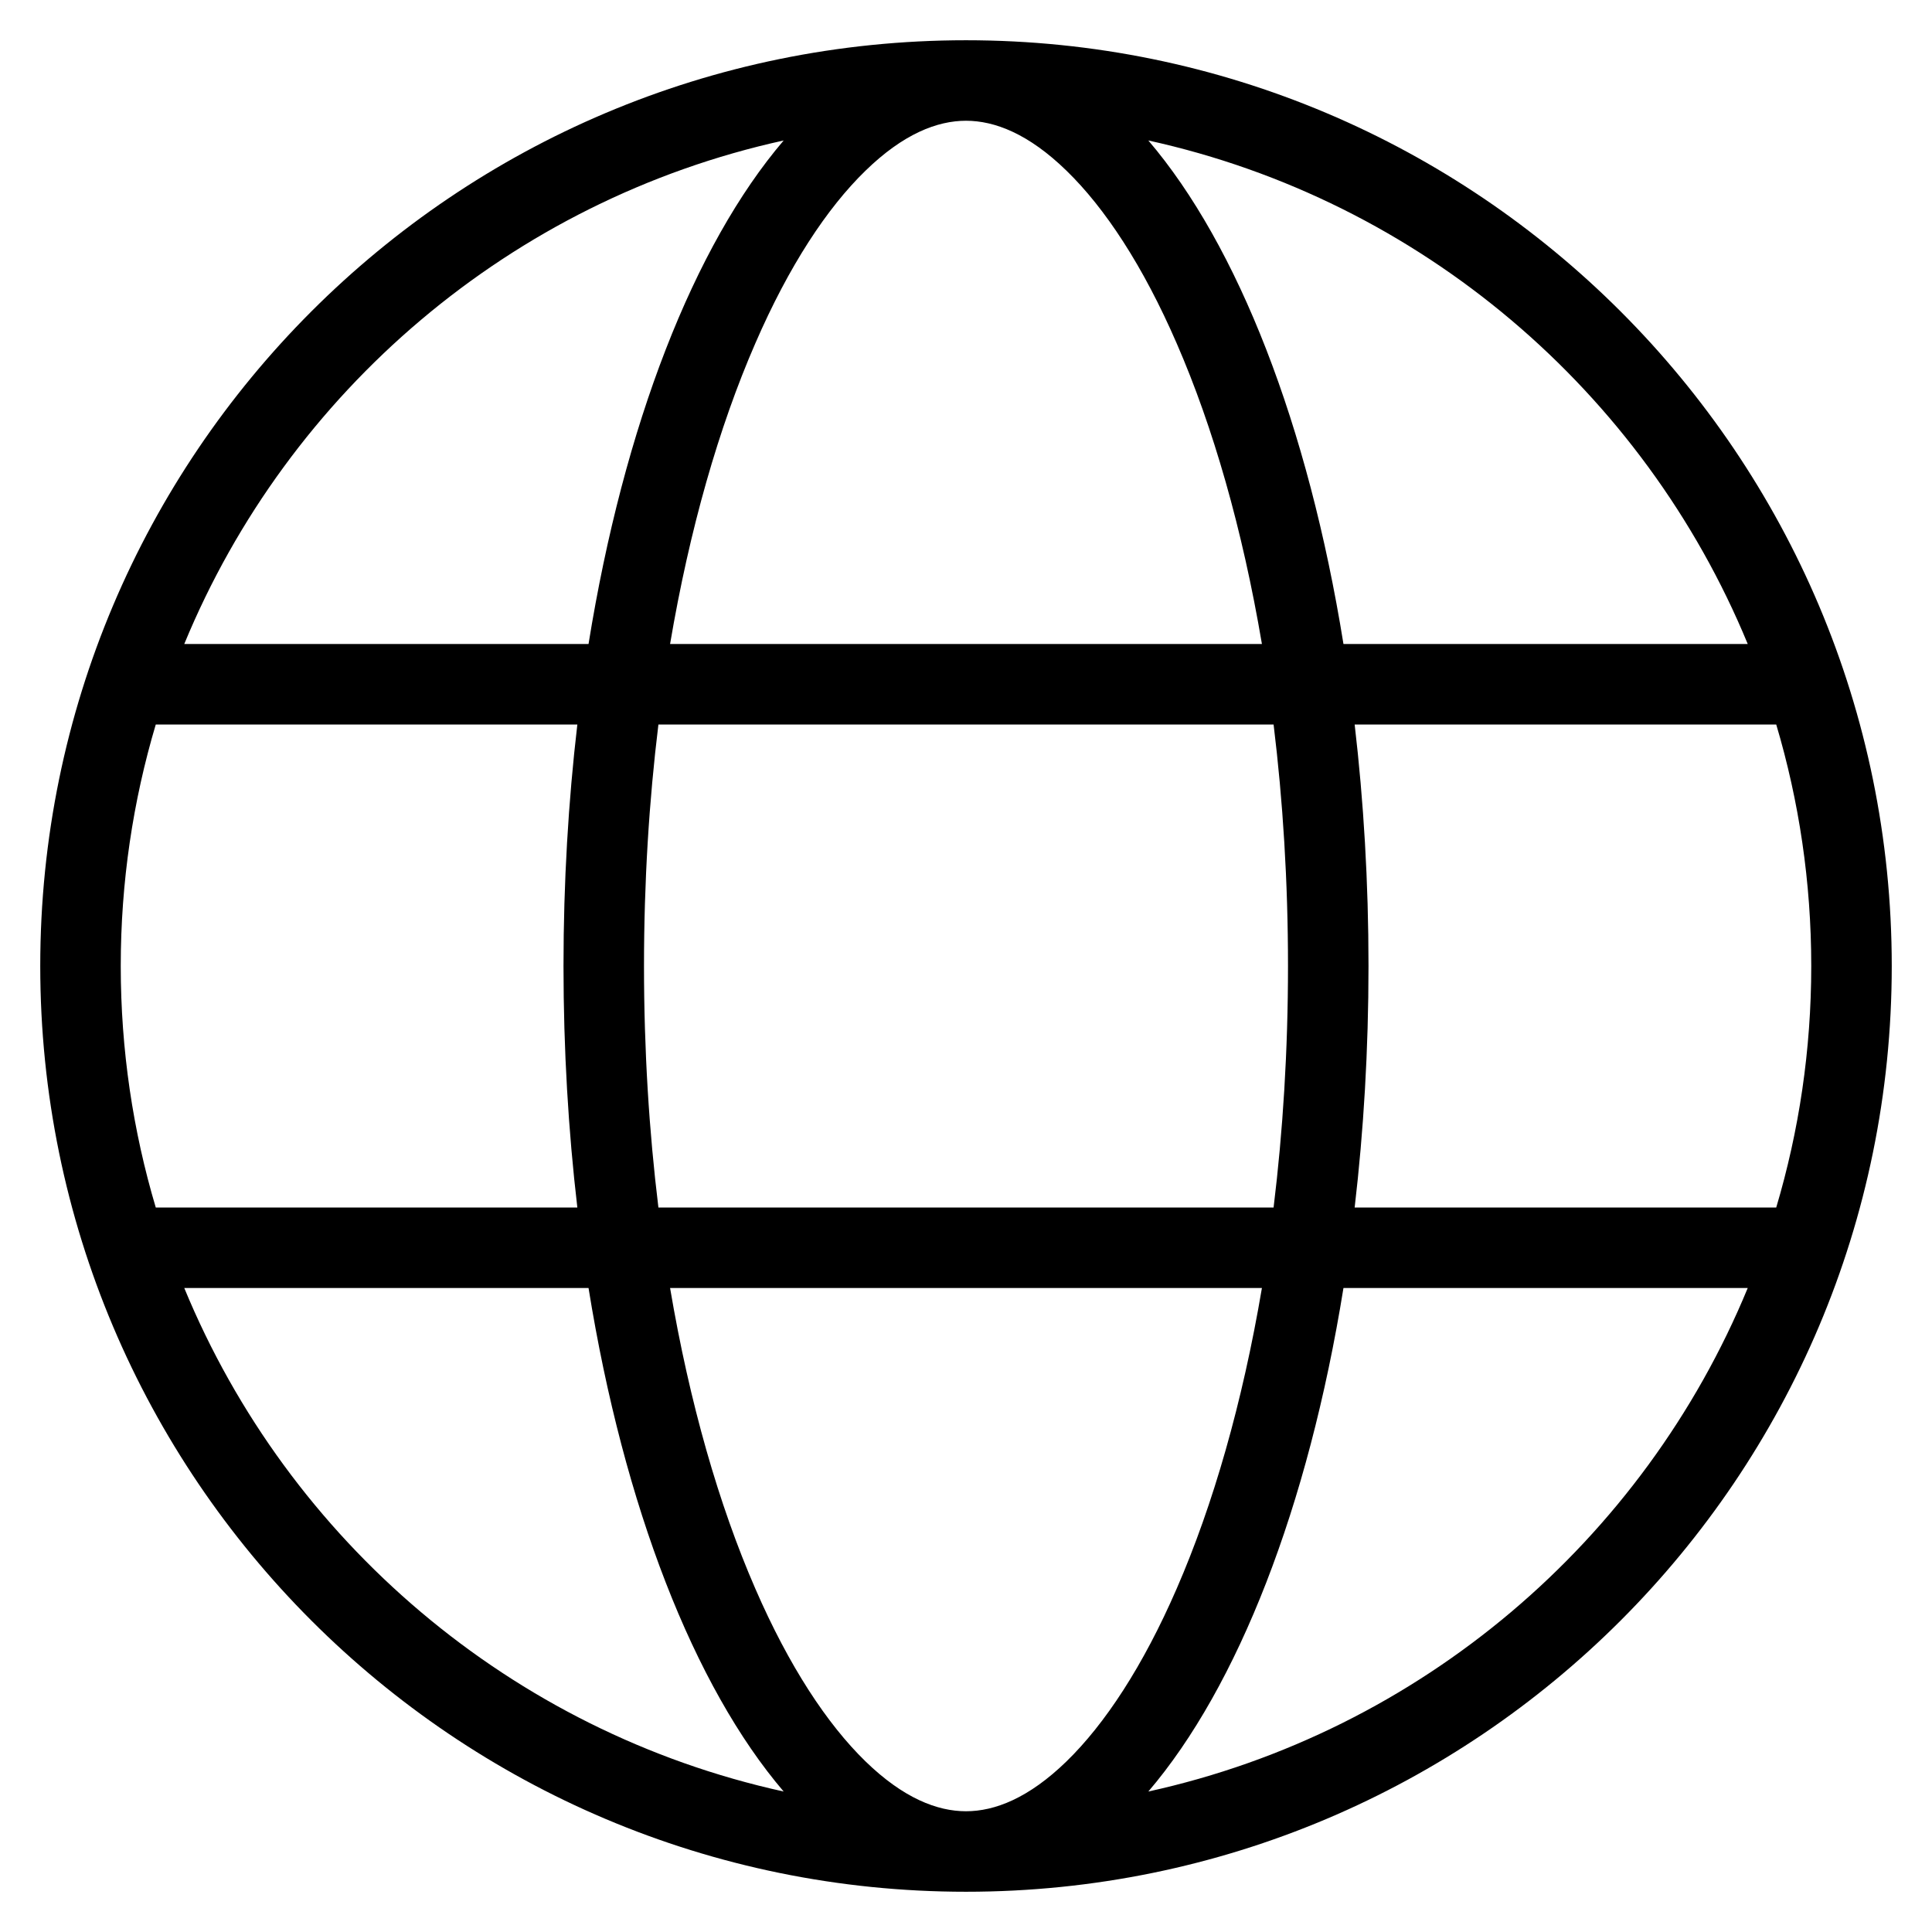
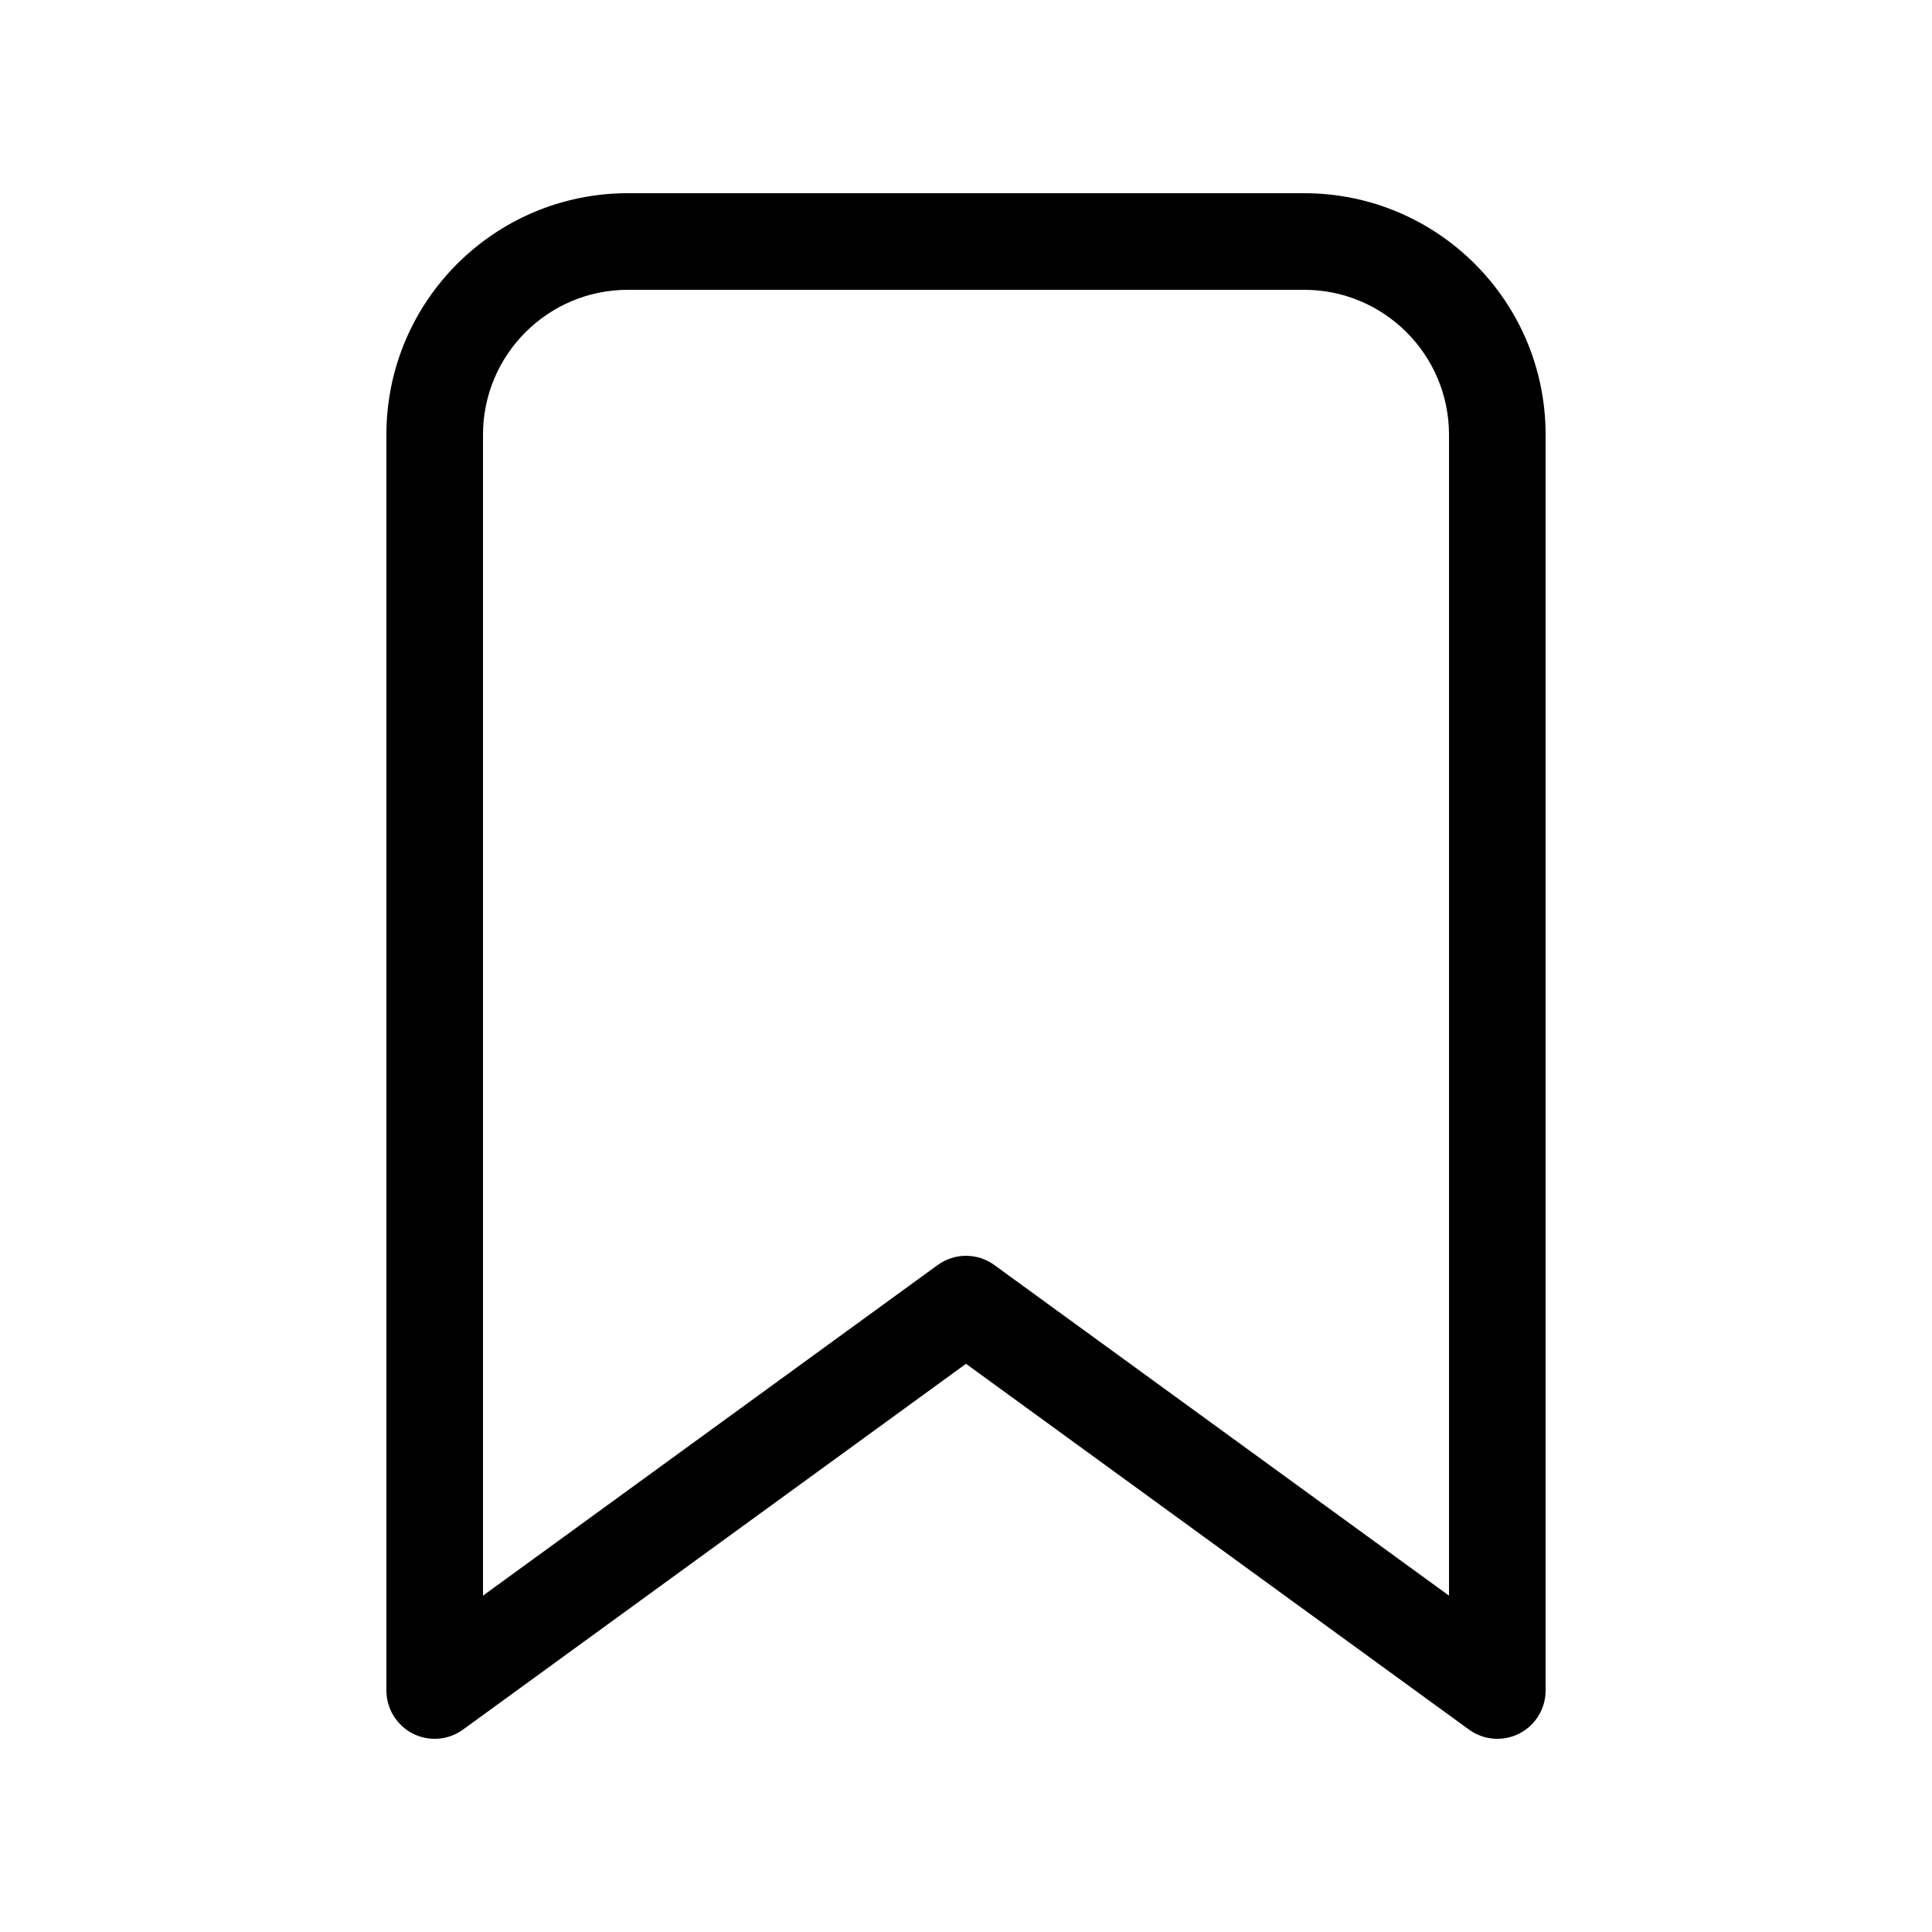
- <svg xmlns="http://www.w3.org/2000/svg" width="24" height="24" viewBox="0 0 24 24" fill="none">
-   <path fill-rule="evenodd" clip-rule="evenodd" d="M12 23.5C18.351 23.5 23.5 18.351 23.5 12C23.5 5.649 18.351 0.5 12 0.5C5.649 0.5 0.5 5.649 0.5 12C0.5 18.351 5.649 23.5 12 23.5ZM12 22.5C12.357 22.5 12.778 22.338 13.249 21.88C13.725 21.417 14.199 20.698 14.618 19.733C15.069 18.697 15.434 17.429 15.676 16H8.324C8.566 17.429 8.931 18.697 9.382 19.733C9.801 20.698 10.275 21.417 10.751 21.88C11.222 22.338 11.643 22.5 12 22.5ZM21.711 16C20.417 19.138 17.647 21.512 14.265 22.255C15.378 20.952 16.251 18.718 16.689 16H21.711ZM22.065 15H16.828C16.94 14.044 17 13.038 17 12C17 10.962 16.94 9.956 16.828 9H22.065C22.348 9.951 22.5 10.957 22.5 12C22.5 13.043 22.348 14.049 22.065 15ZM21.711 8H16.689C16.251 5.282 15.378 3.048 14.265 1.745C17.647 2.488 20.417 4.862 21.711 8ZM9.735 22.255C8.622 20.952 7.749 18.718 7.311 16H2.289C3.583 19.138 6.353 21.512 9.735 22.255ZM1.935 15H7.172C7.06 14.044 7 13.038 7 12C7 10.962 7.06 9.956 7.172 9H1.935C1.652 9.951 1.5 10.957 1.5 12C1.5 13.043 1.652 14.049 1.935 15ZM2.289 8H7.311C7.749 5.282 8.622 3.048 9.735 1.745C6.353 2.488 3.583 4.862 2.289 8ZM12 1.5C12.357 1.5 12.778 1.662 13.249 2.121C13.725 2.583 14.199 3.301 14.618 4.267C15.069 5.303 15.434 6.571 15.676 8H8.324C8.566 6.571 8.931 5.303 9.382 4.267C9.801 3.301 10.275 2.583 10.751 2.121C11.222 1.662 11.643 1.5 12 1.5ZM16 12C16 13.045 15.937 14.052 15.821 15H8.179C8.063 14.052 8 13.045 8 12C8 10.955 8.063 9.949 8.179 9H15.821C15.937 9.949 16 10.955 16 12Z" fill="currentColor" />
+ <svg xmlns="http://www.w3.org/2000/svg" width="20" height="20" viewBox="0 0 20 20" fill="none">
+   <path d="M4 4.5C4 3.119 5.119 2 6.5 2H13.5C14.881 2 16 3.119 16 4.5V17.5C16 17.688 15.895 17.86 15.727 17.946C15.559 18.031 15.358 18.015 15.206 17.904L10 14.118L4.794 17.904C4.642 18.015 4.441 18.031 4.273 17.946C4.106 17.86 4 17.688 4 17.5V4.5ZM6.5 3C5.672 3 5 3.672 5 4.5V16.518L9.706 13.096C9.881 12.968 10.119 12.968 10.294 13.096L15 16.518V4.5C15 3.672 14.328 3 13.5 3H6.5Z" fill="currentColor" />
</svg>
